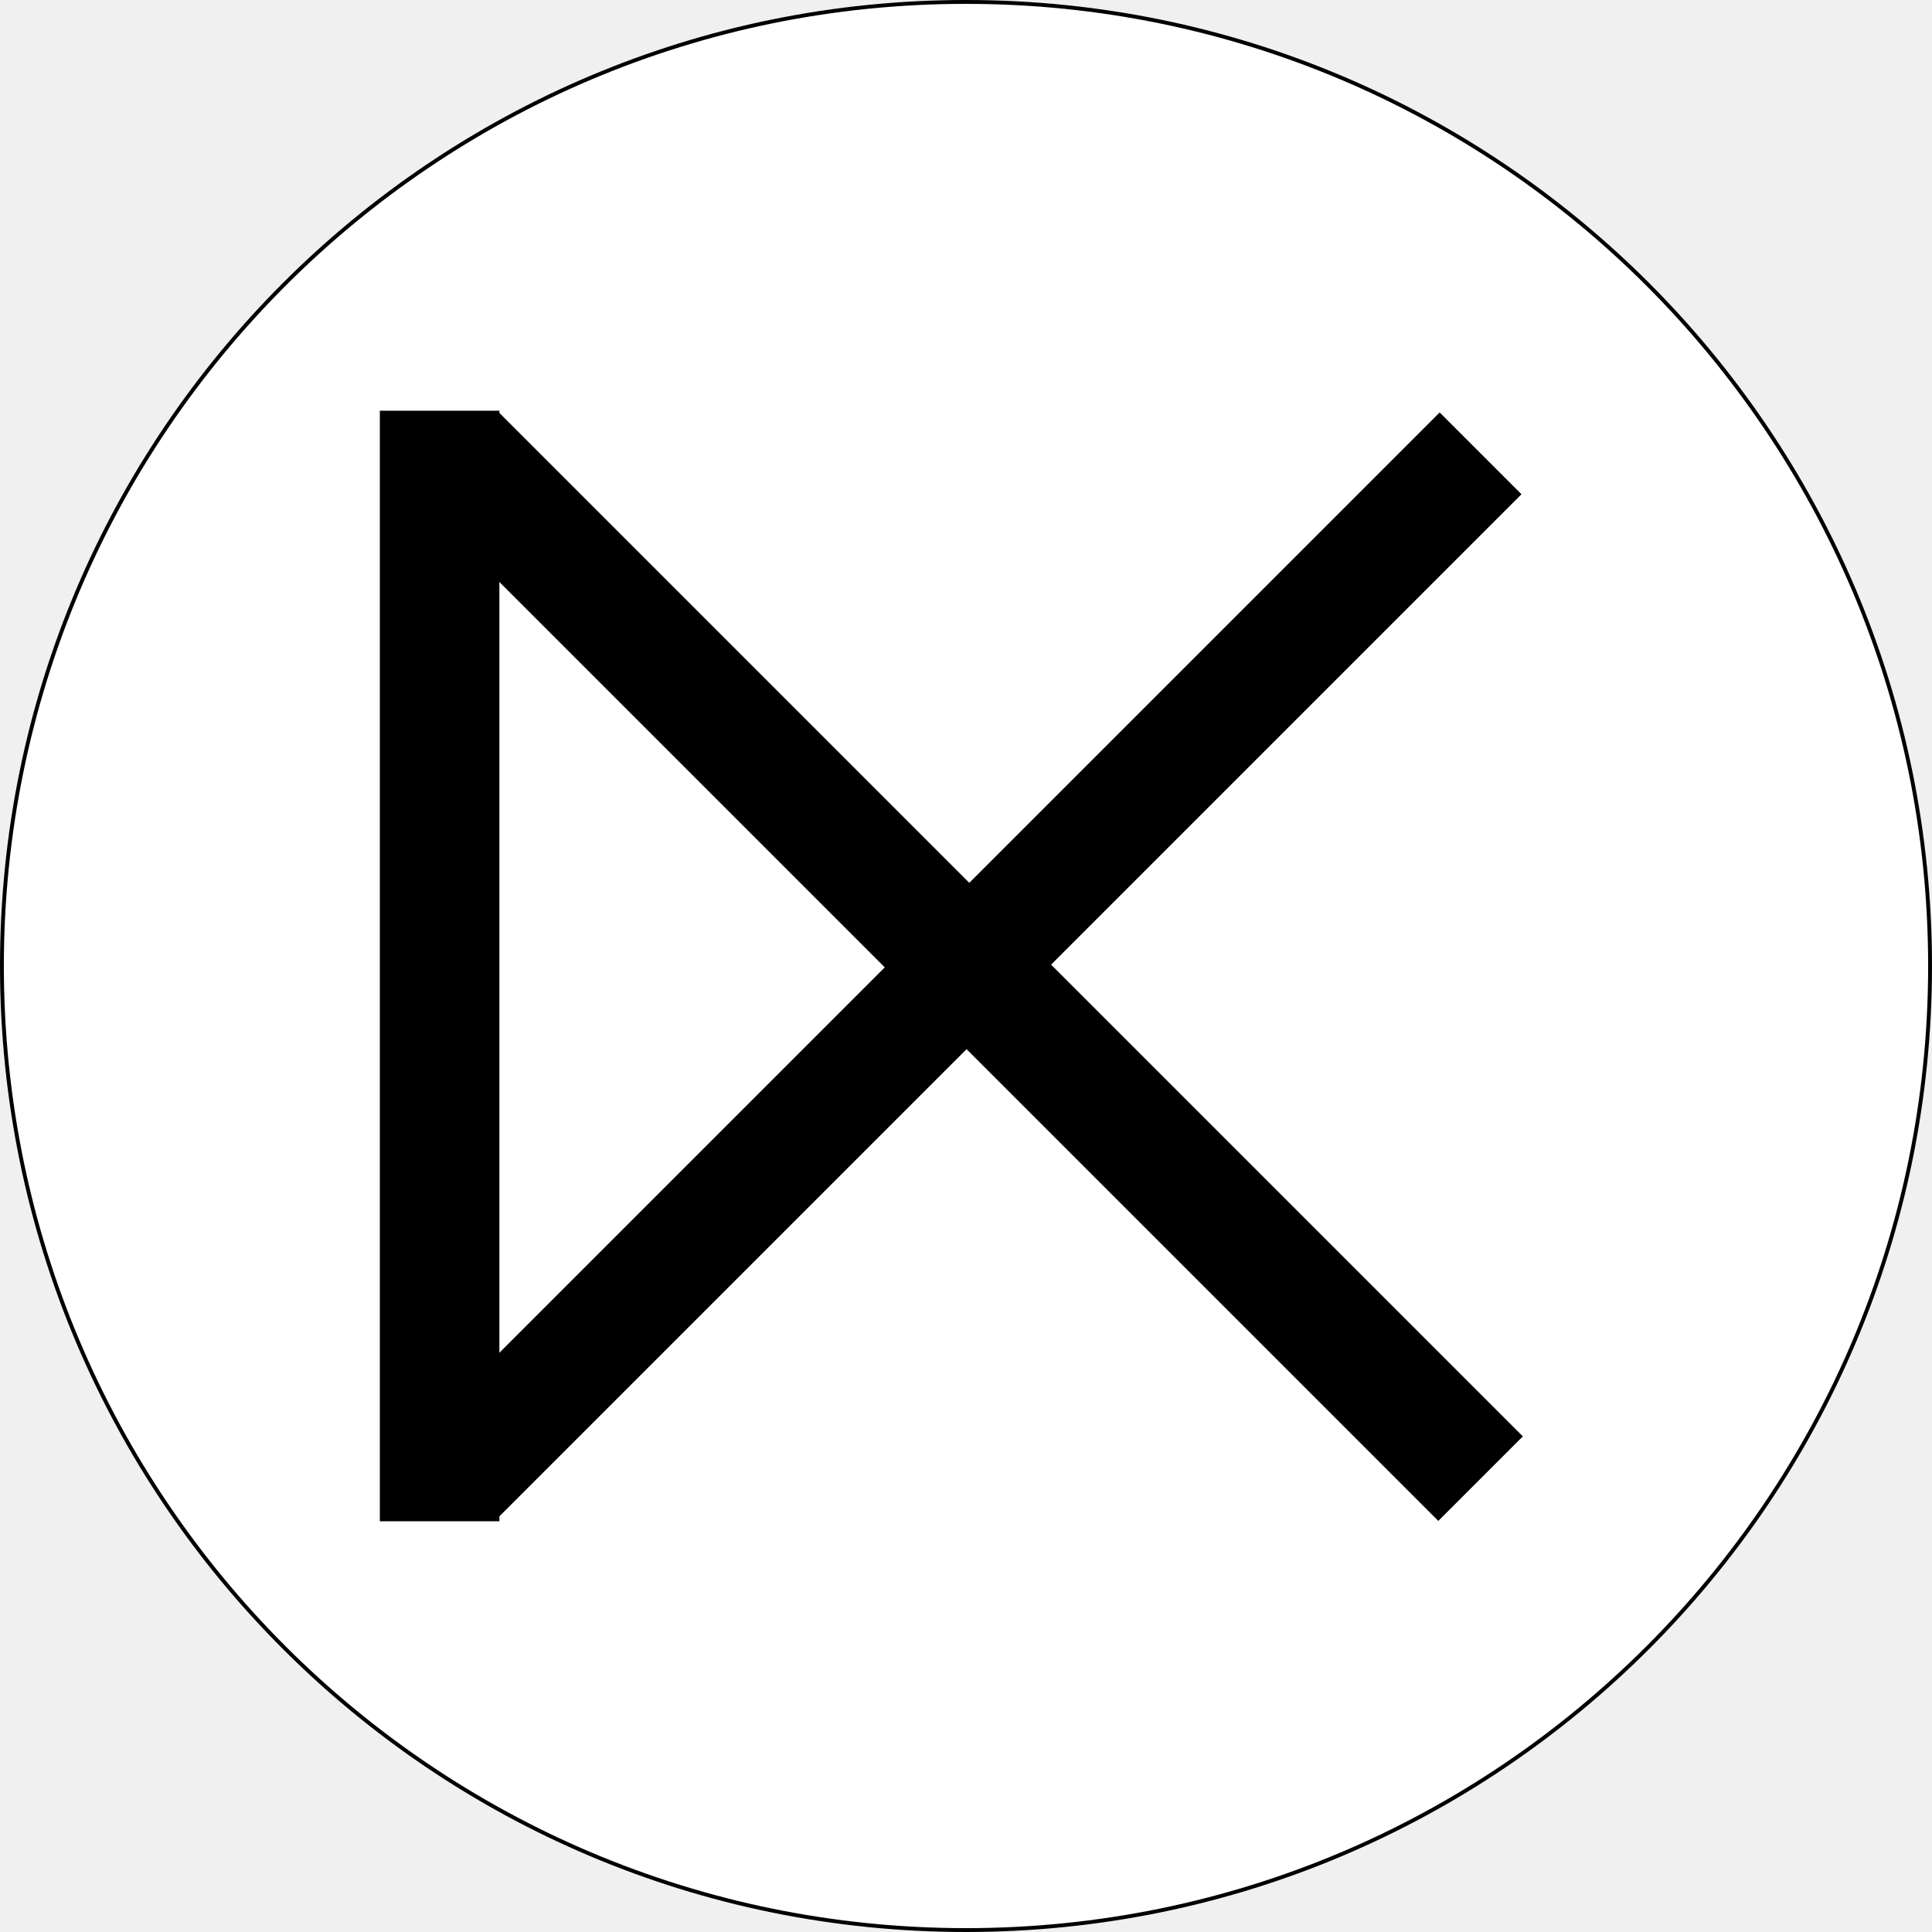
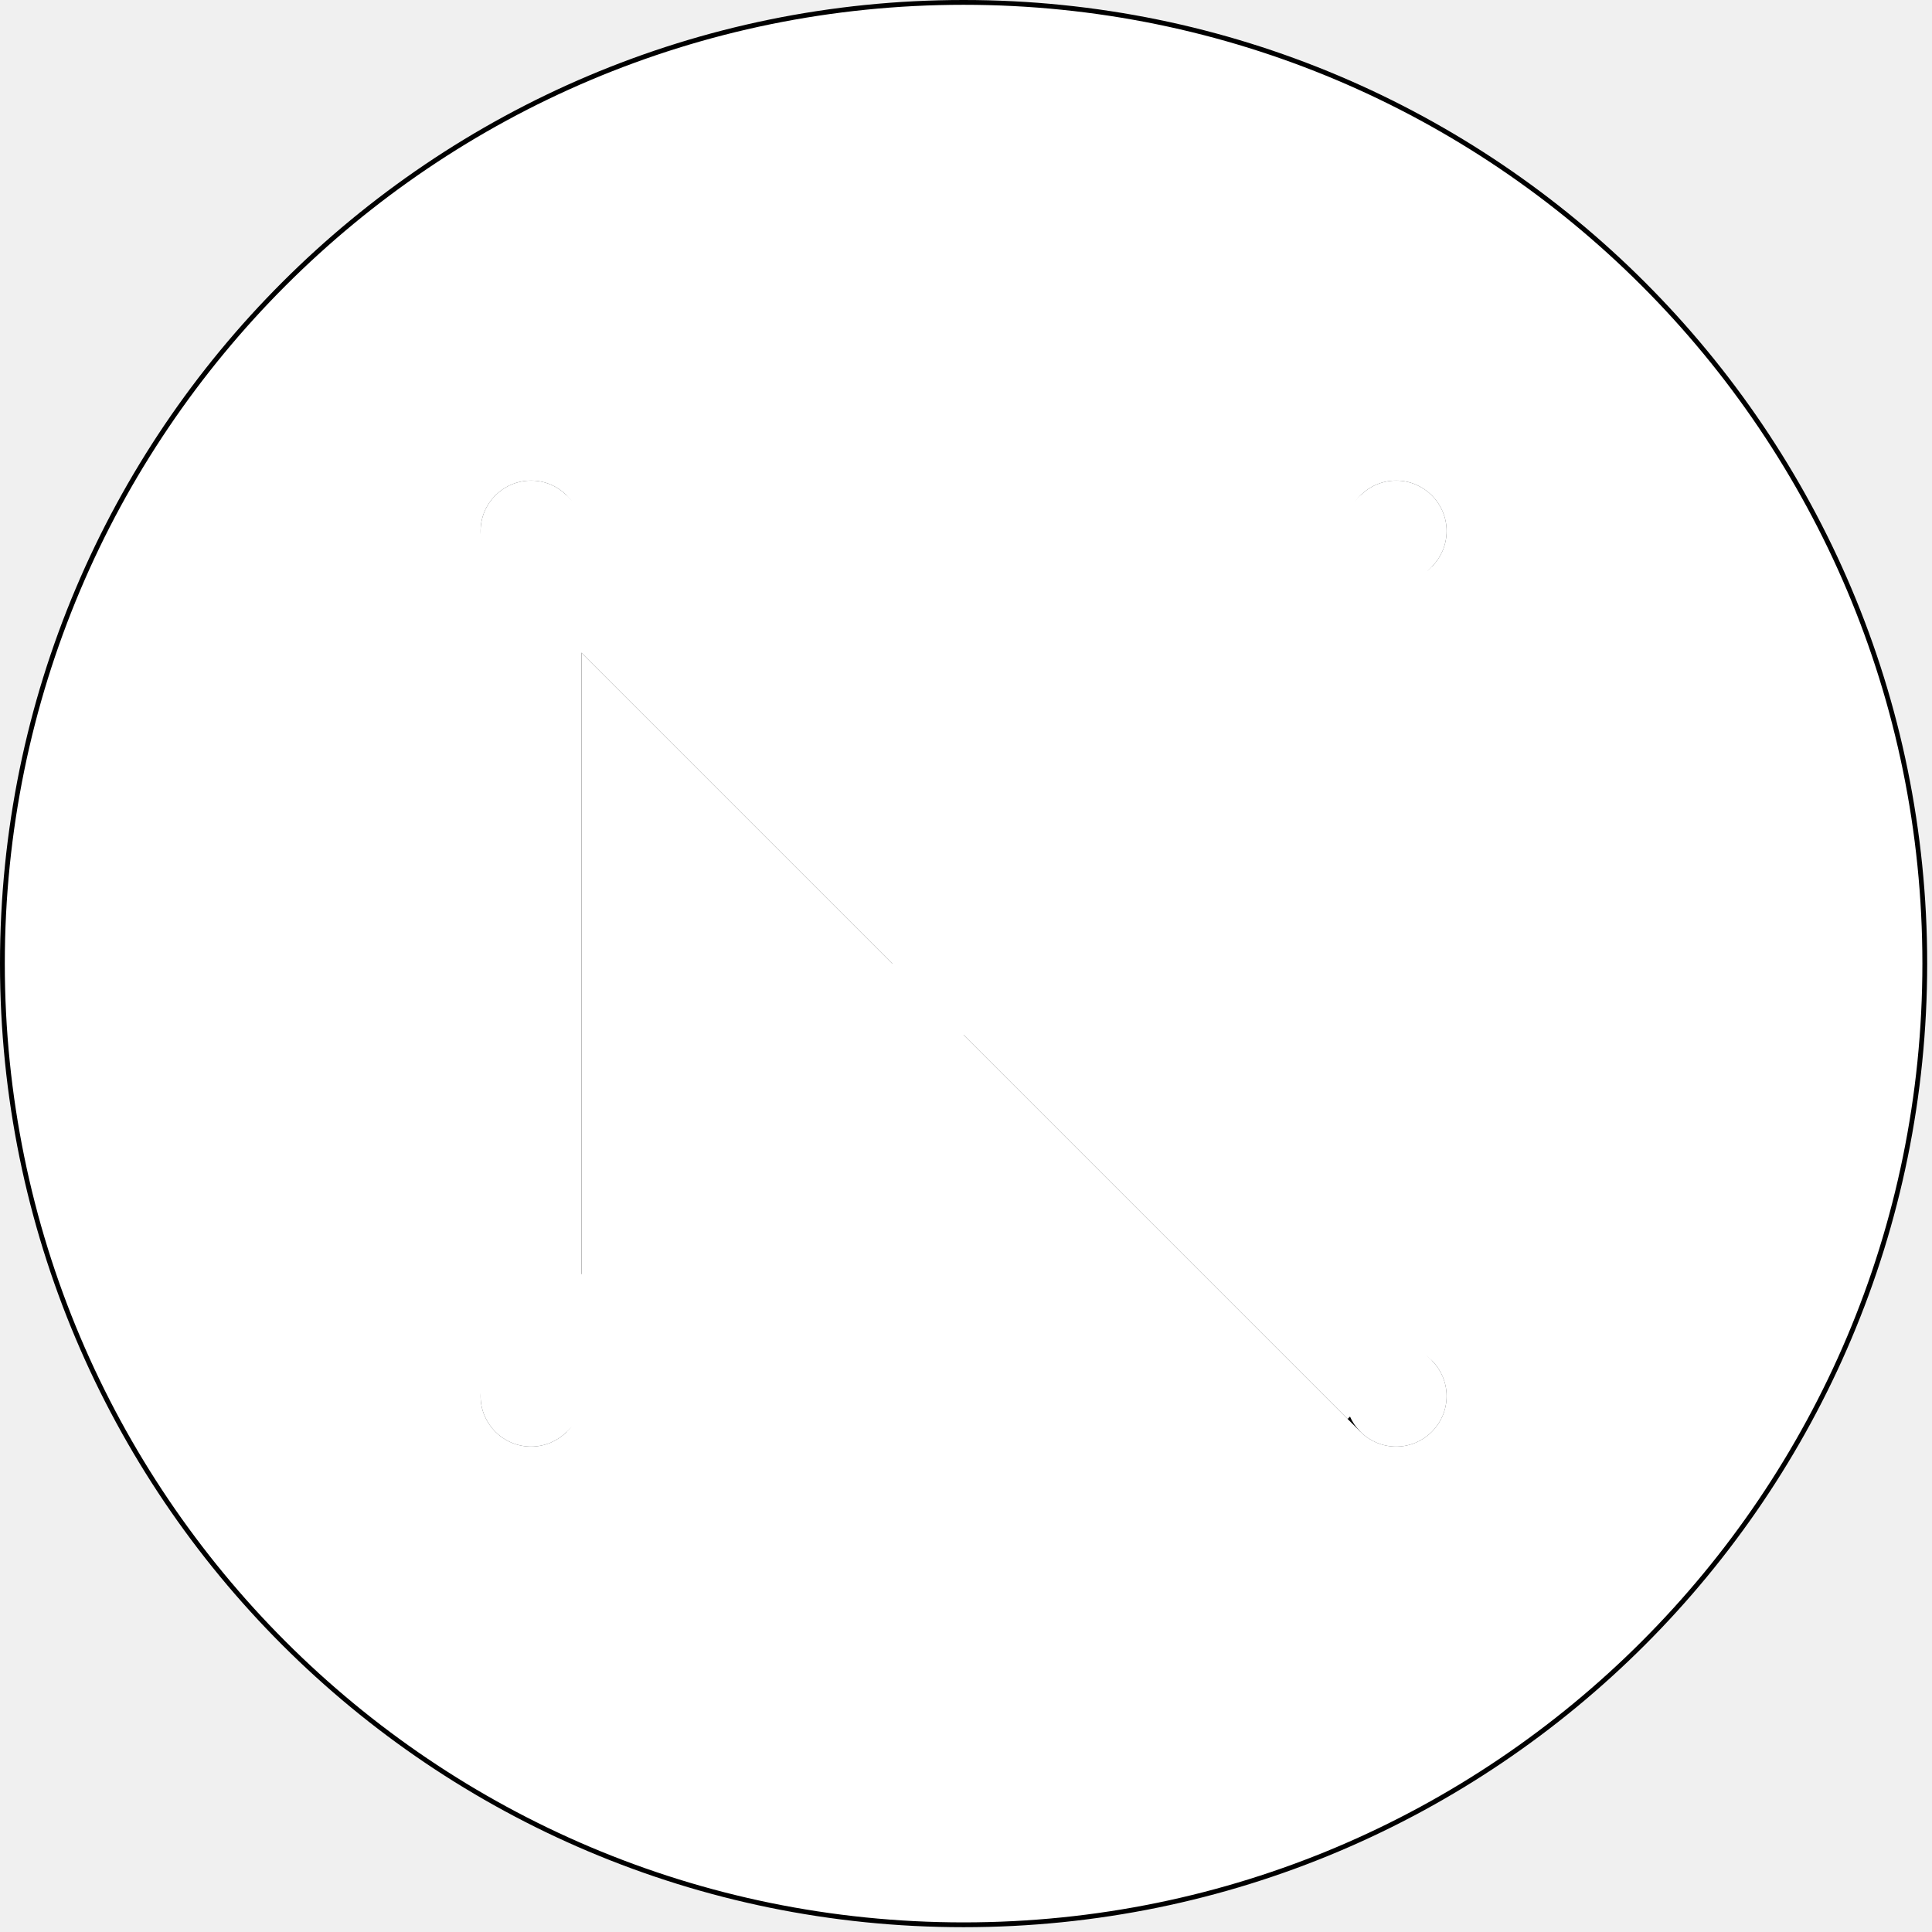
- <svg xmlns="http://www.w3.org/2000/svg" version="1.1" width="501px" height="501px" viewBox="-0.5 -0.5 501 501" content="&lt;mxfile host=&quot;0aae32bc-13cf-456b-9bd7-e2419ceff7c5&quot; modified=&quot;2021-02-03T02:47:09.865Z&quot; agent=&quot;5.0 (Windows NT 10.0; Win64; x64) AppleWebKit/537.36 (KHTML, like Gecko) Code/1.52.1 Chrome/83.0.41.122 Electron/9.3.5 Safari/537.36&quot; version=&quot;13.10.0&quot; etag=&quot;JwQFhoD2LNi2apk87Jbh&quot; type=&quot;embed&quot;&gt;&lt;diagram id=&quot;hsh0v4iKcz9foi3Ss8kc&quot; name=&quot;第 1 页&quot;&gt;1ZW5coMwEIafhh6hgJ3WztWkcpFaARk0FlpGiAB5+iyRuIyZeCZOkYbR/ntI+2kBj+7z5lmzInuFhEsv8JPGow9eEGzuKT47oXVCaO1Ui8QqZBQO4pM70XdqJRJezgINgDSimIsxKMVjM9OY1lDPw44g57sWLOUL4RAzuVTfRGIyq4a+P+ovXKSZOXO8s/iUaqiU206B4taTs76KCy0zlkA9keijR/cawNhV3uy57Jj2wGze04p3OLHmylyTENiEDyYr17Q7l2l7CpiAwNHY1Zkw/FCwuPPUeOOoZSaXaBFcsrKwt3AUDcf6O1eba8Ob1fORoWucIg45N7rFkPaMaX3hArJL8Jm79HSoNbaPC0dgBR/5GYcUqmNRGg2nYSxo138iNPYvQKFQQtU5pnh+Q6NPIO6FcnQiP1rQIUs2wXZ7AzZXjMplNv6cgwbDHKW7cAXbDVjhRMxYhVFwDSu6iW7Aiv7hHE34ERr+O1hojp+3b9/k30EfvwA=&lt;/diagram&gt;&lt;/mxfile&gt;">
+ <svg xmlns="http://www.w3.org/2000/svg" version="1.1" width="402px" height="402px" viewBox="-0.5 -0.5 402 402" content="&lt;mxfile host=&quot;e7d83ac2-c0e5-4473-b3d2-a50e847bfe55&quot; modified=&quot;2021-02-04T12:05:56.744Z&quot; agent=&quot;5.0 (X11; Linux x86_64) AppleWebKit/537.36 (KHTML, like Gecko) Code/1.52.1 Chrome/83.0.41.122 Electron/9.3.5 Safari/537.36&quot; version=&quot;13.10.0&quot; etag=&quot;5Ci8W9VVeMQ8etroN2kT&quot; type=&quot;embed&quot;&gt;&lt;diagram id=&quot;RQwhK6gZusUh6-IK0OMV&quot; name=&quot;Page-1&quot;&gt;7ZpLc5swEMc/ja8dkPDr2DhJe+lMZnxoe9QYGTTByCPLAfrpK6wHbxtTbBzXPmTYhRXST3/tCsgILjbxN4a2/g/q4mAELDcewecRAFMwFX9TRyIdzmQmHR4jrnTZmWNJ/mDltJR3T1y8K1zIKQ042RadKxqGeMULPsQYjYqXrWlQvOsWebjiWK5QUPX+JC73pXdsWZn/Oyaez0snNkhfqxw7H7k0yrngywguGKVcHm3iBQ5SdBqLjHttOGv6xXDI2wQAGfCBgr0amuoXT/RYRYDAKoynyCccL7dolZ6JxMQKn883gbBscYh2W8l6TWIs2n9SbWPGcdzYP9uMWogF0w3mLBGXxJqcjEiKZpRBdzRbPwfcOJGaaM+0nMEQB4pHA8w2cEL3a6onYYU0TCG5aOenoz8gydFJ/W+Ic8zCgwdYUHh3nNF3oyFgoGG3IsASMtENumcrfZVTjzHKq7PKSfsYDhAnH8Vb1rFTd3ijRHQmN0vFabInJfyyqyoqL8dSQyawqSGOmId5paHDVJpht5td55LSX5MgWNCAskNDEB9+Zr5zZ+AEzmEasXvHfJVOldXPyrFLS8euWTugRhKgj5UzvS22F8AJ4RVxTu4Op8E3hDpnd4/zmuoEbRJppUzmEIoxsuRX3vidpsEvY20+xyotSivRVky4CRPHuShhZUGpoWM6VleVz2T1uYWKC2bFCQfTjhW3rJyKJPqruGDcl1CsbkKxzhBKZbm+Hn4PCQ0roTaV8KiEanKGfVQI9dnJPiG5q8hn8pDPmfJpsy/tkIG65J/hs89DPufKp83GscNOp8s+56h8GN2HrnkJUXiy7F1Zs0dd60FZ84skplNVqi4xHa+GD5EMJxJotxBJ5+fWQpYoPcSaHHEqe3zaN1YQXI1tM8Mm6j2wHfIFAYT/F9ur6vaib7GHZzvka1fY4mEz22lZp/n+I06PIZcIbvqc2gUwykUlpOlXJWfcE3X9oKSLmlND3ZlcCHuLvdBtYbfhPXDX9/o83Oc9fSqbwpPU7anTC3VhZh/35R4w+wcJ+PIX&lt;/diagram&gt;&lt;/mxfile&gt;">
  <defs />
  <g>
-     <ellipse cx="250" cy="250" rx="250" ry="250" fill="#ffffff" stroke="#000000" pointer-events="all" />
-     <path d="M -30.5 250 L 257.5 250" fill="none" stroke="#000000" stroke-width="31" stroke-miterlimit="10" transform="rotate(90,113.5,250)" pointer-events="all" />
-     <path d="M 62.5 250 L 438.5 250" fill="none" stroke="#000000" stroke-width="30" stroke-miterlimit="10" transform="rotate(135,250.5,250)" pointer-events="all" />
-     <path d="M 62.5 250 L 438.5 250" fill="none" stroke="#000000" stroke-width="31" stroke-miterlimit="10" transform="rotate(225,250.5,250)" pointer-events="all" />
+     <ellipse cx="200" cy="200" rx="200" ry="200" fill="#ffffff" stroke="#000000" pointer-events="all" />
+     <path d="M 110 110 L 110 110" fill="none" stroke="#000000" stroke-width="2" stroke-miterlimit="10" stroke-dasharray="2 6" pointer-events="stroke" />
+     <ellipse cx="110" cy="110" rx="10" ry="10" fill="#eeeeee" stroke="#36393d" pointer-events="all" />
+     <ellipse cx="110" cy="290" rx="10" ry="10" fill="#eeeeee" stroke="#36393d" pointer-events="all" />
+     <ellipse cx="290" cy="110" rx="10" ry="10" fill="#eeeeee" stroke="#36393d" pointer-events="all" />
+     <ellipse cx="290" cy="290" rx="10" ry="10" fill="#eeeeee" stroke="#36393d" pointer-events="all" />
+     <path d="M 120 290 L 120 110" fill="none" stroke="#000000" stroke-miterlimit="10" pointer-events="stroke" />
+     <path d="M 100 290 L 100 110" fill="none" stroke="#ffffff" stroke-miterlimit="10" pointer-events="stroke" />
+     <path d="M 117.07 297.07 L 297.07 117.07" fill="none" stroke="#ffffff" stroke-miterlimit="10" pointer-events="stroke" />
+     <path d="M 102.93 282.93 L 282.93 102.93" fill="none" stroke="#ffffff" stroke-miterlimit="10" pointer-events="stroke" />
+     <path d="M 297.07 282.93 L 117.07 102.93" fill="none" stroke="#ffffff" stroke-miterlimit="10" pointer-events="stroke" />
+     <path d="M 282.93 297.07 L 102.93 117.07" fill="none" stroke="#000000" stroke-miterlimit="10" pointer-events="stroke" />
+     <ellipse cx="110" cy="110" rx="10" ry="10" fill="#ffffff" stroke="#ffffff" pointer-events="all" />
+     <ellipse cx="290" cy="290" rx="10" ry="10" fill="#ffffff" stroke="#ffffff" pointer-events="all" />
+     <ellipse cx="290" cy="110" rx="10" ry="10" fill="#ffffff" stroke="#ffffff" pointer-events="all" />
+     <ellipse cx="110" cy="290" rx="10" ry="10" fill="#ffffff" stroke="#ffffff" pointer-events="all" />
+     <rect x="77" y="190" width="246" height="20" fill="#ffffff" stroke="#ffffff" transform="rotate(45,200,200)" pointer-events="all" />
+     <rect x="77" y="190" width="246" height="20" fill="#ffffff" stroke="#ffffff" transform="rotate(135,200,200)" pointer-events="all" />
+     <rect x="23" y="190" width="174" height="20" fill="#ffffff" stroke="#ffffff" transform="rotate(90,110,200)" pointer-events="all" />
  </g>
</svg>
